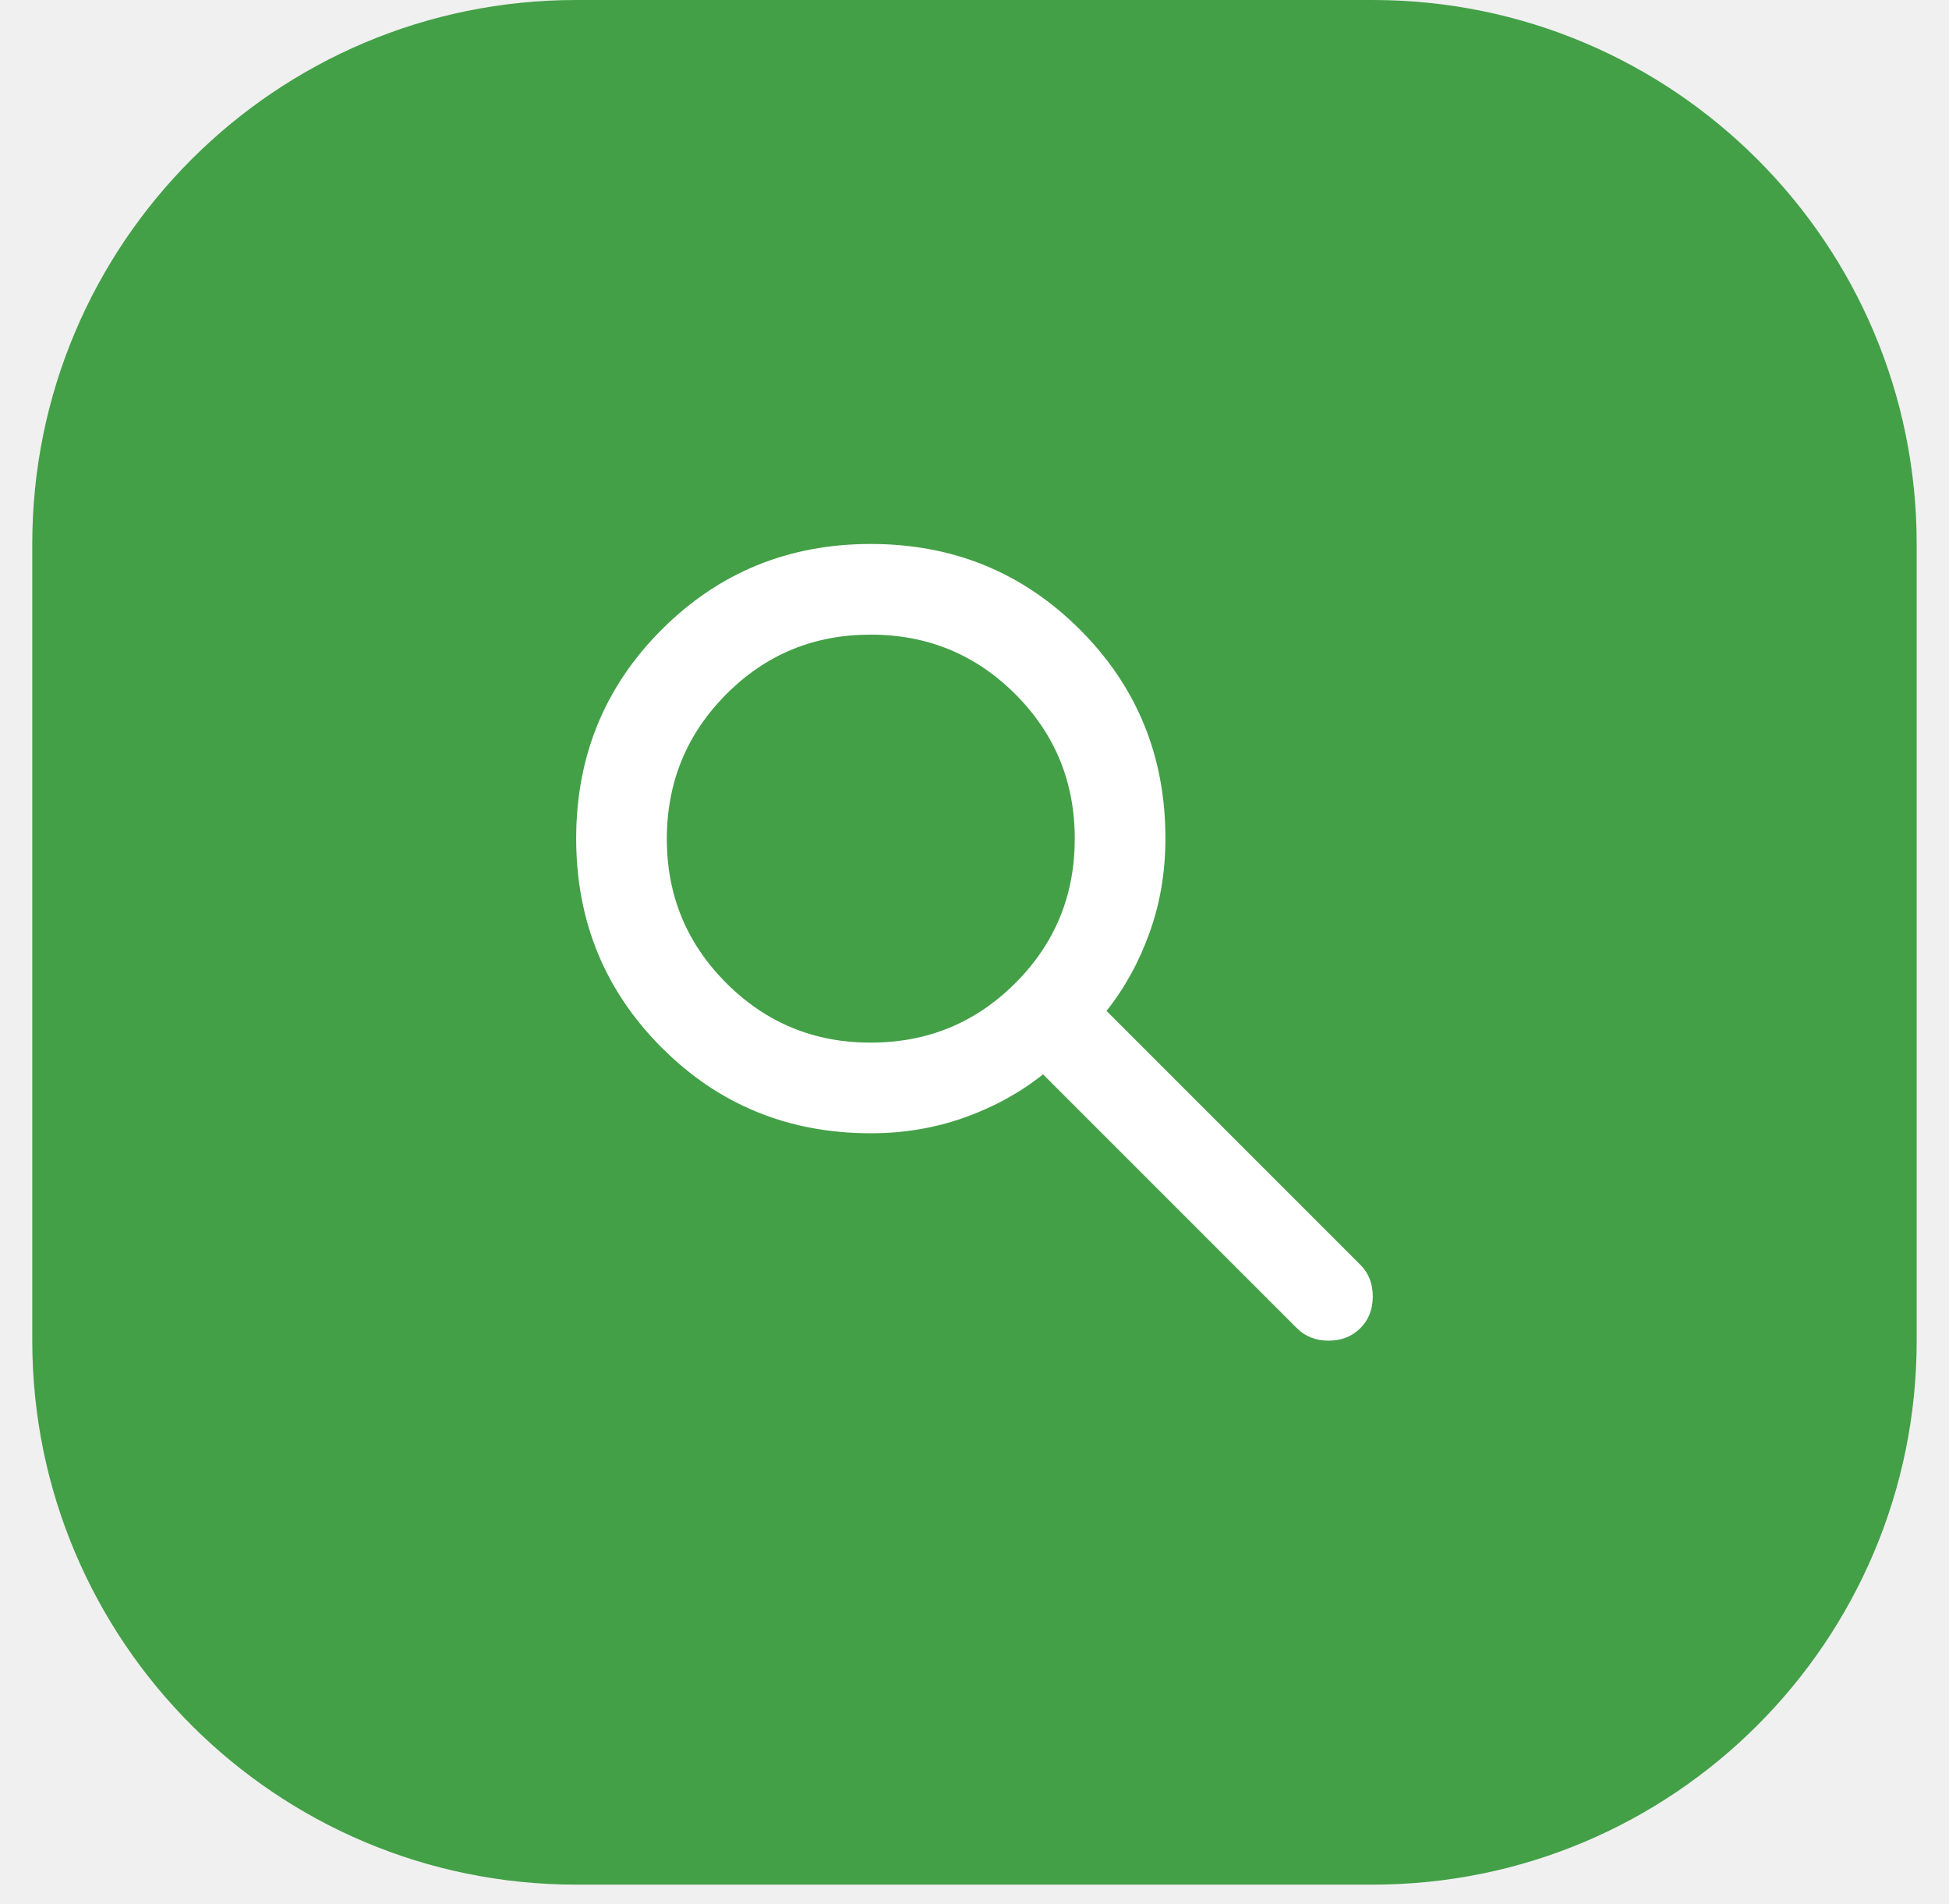
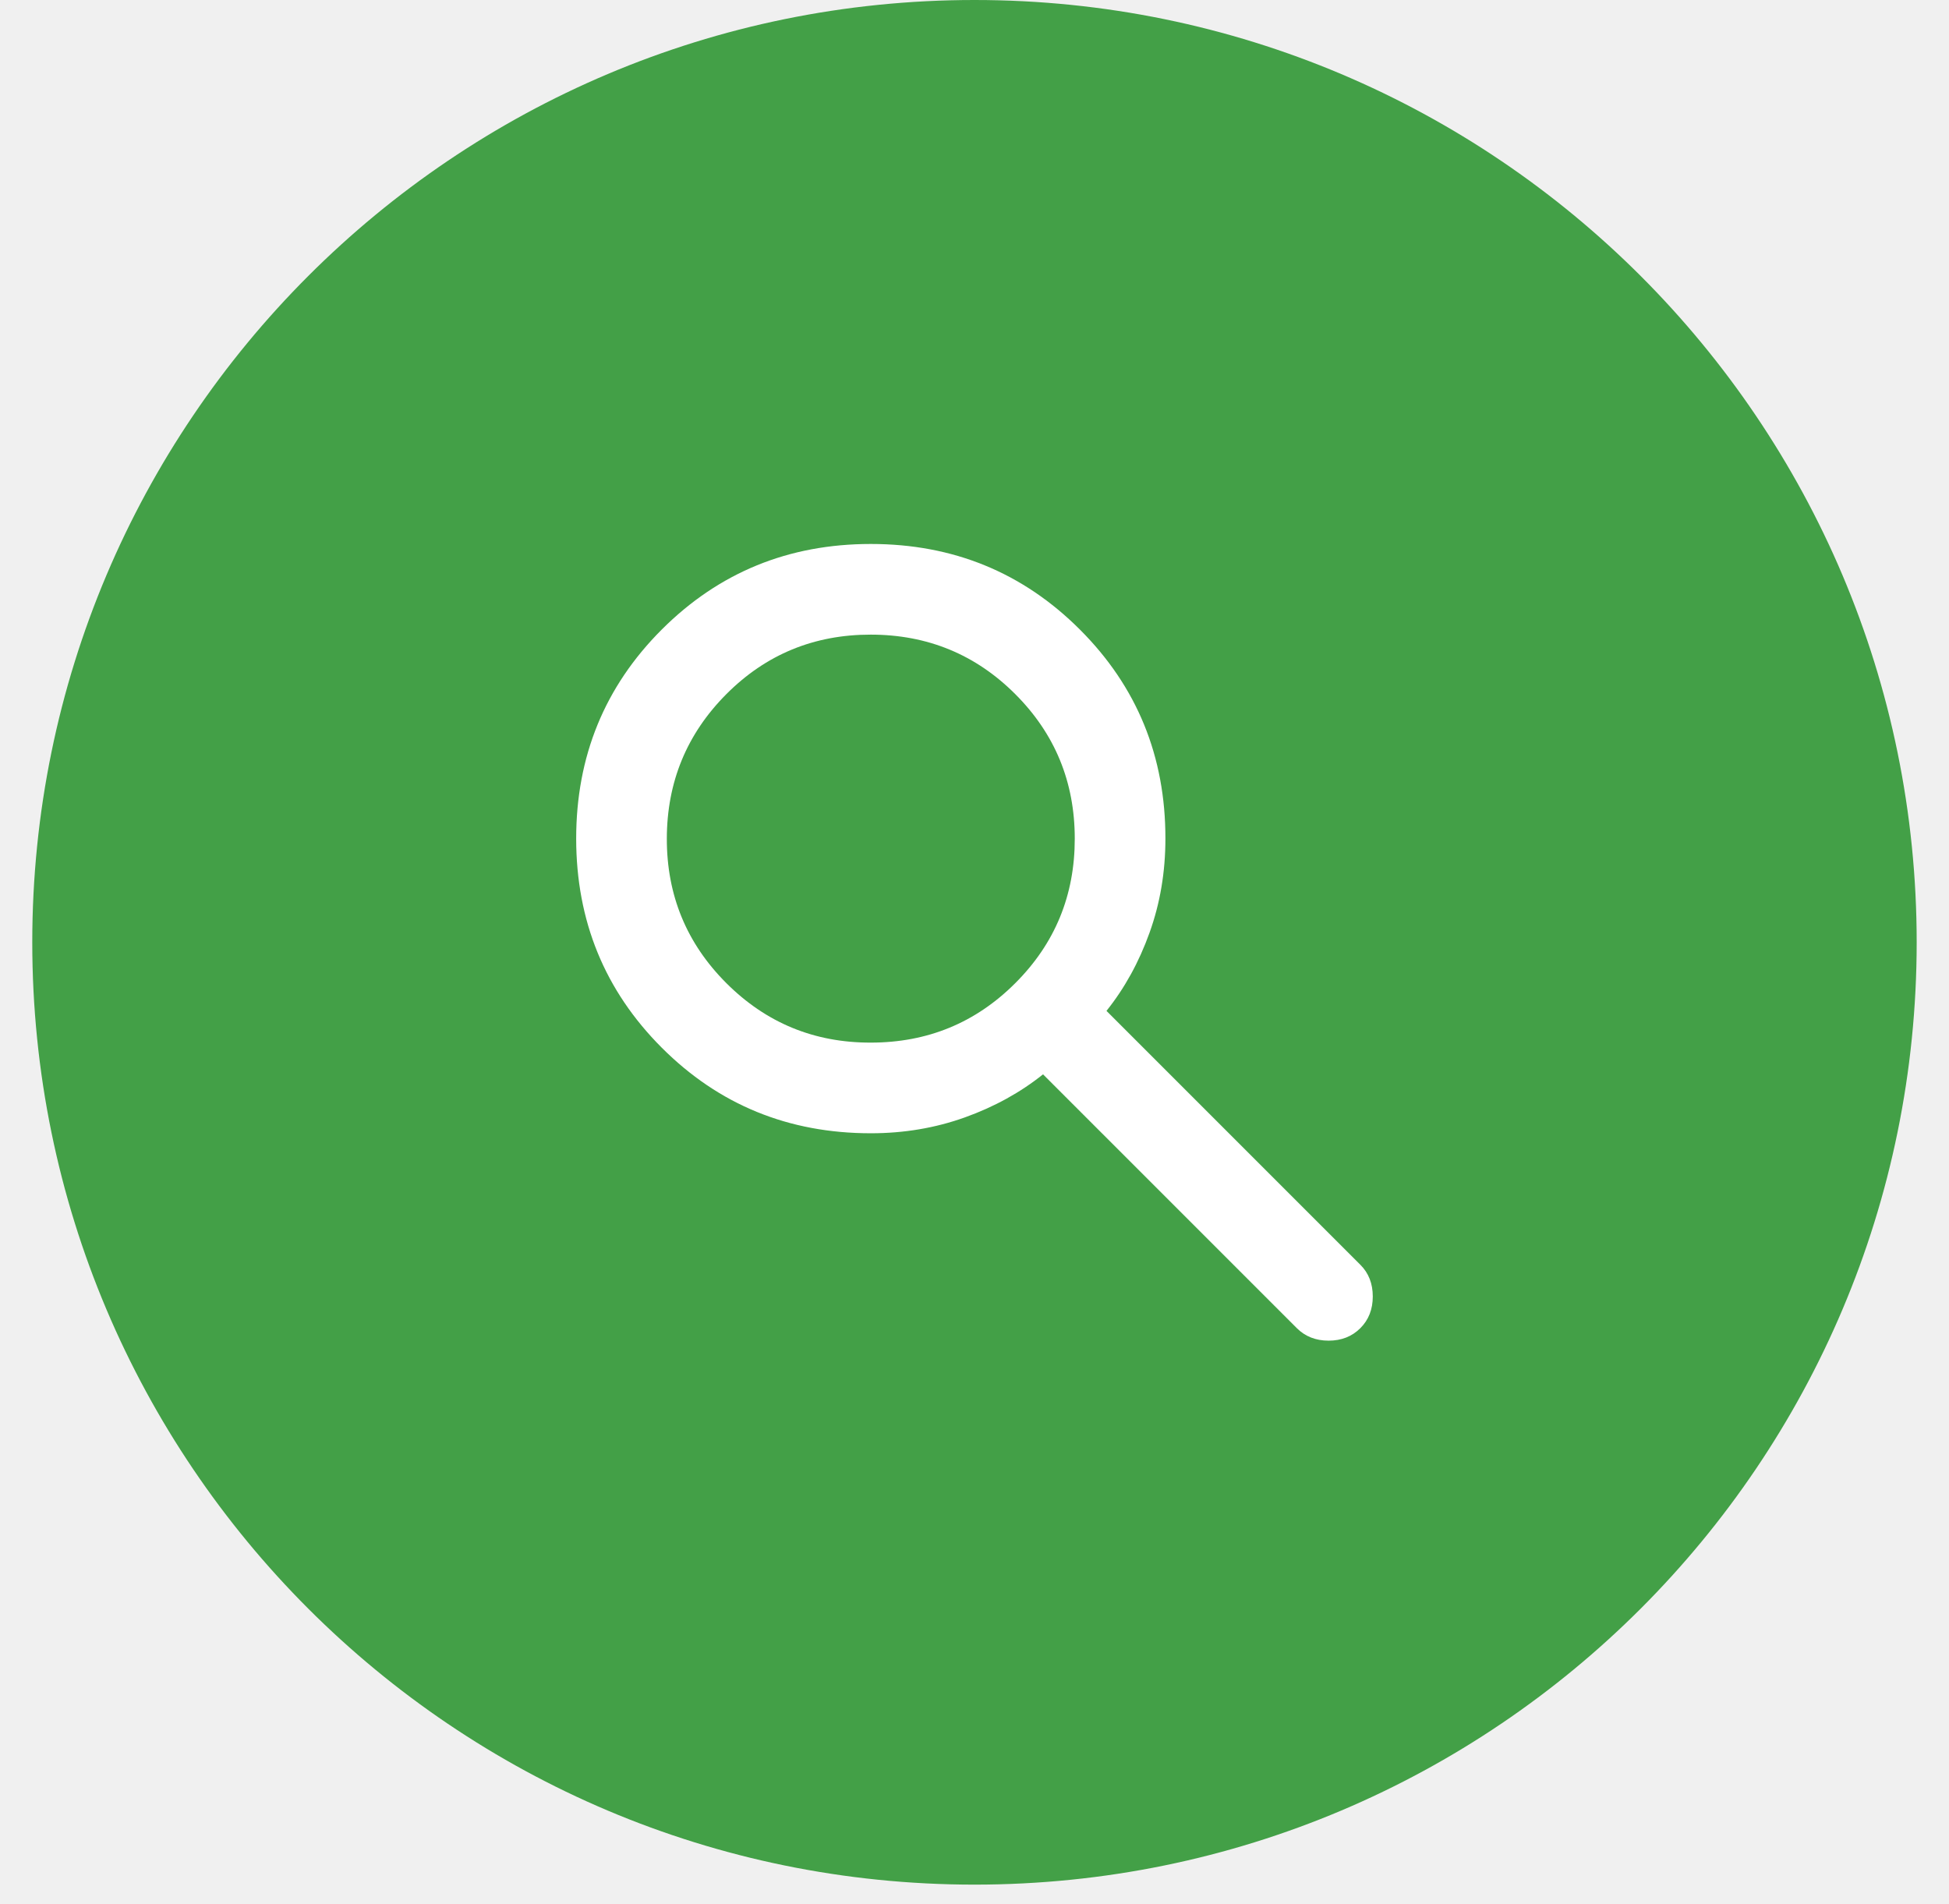
<svg xmlns="http://www.w3.org/2000/svg" width="43" height="42" viewBox="0 0 43 42" fill="none">
-   <rect x="0.712" width="41.575" height="41.575" rx="12" fill="#43A047" />
+   <rect x="0.712" width="41.575" height="41.575" rx="20.788" fill="#43A047" />
  <path d="M19.212 25C17.396 25 15.858 24.371 14.6 23.112C13.342 21.853 12.713 20.316 12.712 18.5C12.712 16.684 13.341 15.147 14.6 13.888C15.86 12.629 17.397 12 19.212 12C21.028 12 22.565 12.629 23.825 13.888C25.085 15.147 25.714 16.684 25.712 18.5C25.712 19.233 25.596 19.925 25.362 20.575C25.129 21.225 24.812 21.8 24.412 22.3L30.012 27.9C30.196 28.083 30.287 28.317 30.287 28.6C30.287 28.883 30.196 29.117 30.012 29.3C29.829 29.483 29.596 29.575 29.312 29.575C29.029 29.575 28.796 29.483 28.612 29.3L23.012 23.7C22.512 24.1 21.937 24.417 21.287 24.65C20.637 24.883 19.946 25 19.212 25ZM19.212 23C20.462 23 21.525 22.563 22.4 21.688C23.276 20.813 23.713 19.751 23.712 18.5C23.712 17.249 23.274 16.187 22.4 15.313C21.526 14.439 20.464 14.001 19.212 14C17.961 13.999 16.899 14.436 16.025 15.313C15.152 16.19 14.714 17.252 14.712 18.5C14.71 19.748 15.148 20.811 16.025 21.688C16.903 22.565 17.965 23.003 19.212 23Z" fill="white" />
</svg>
